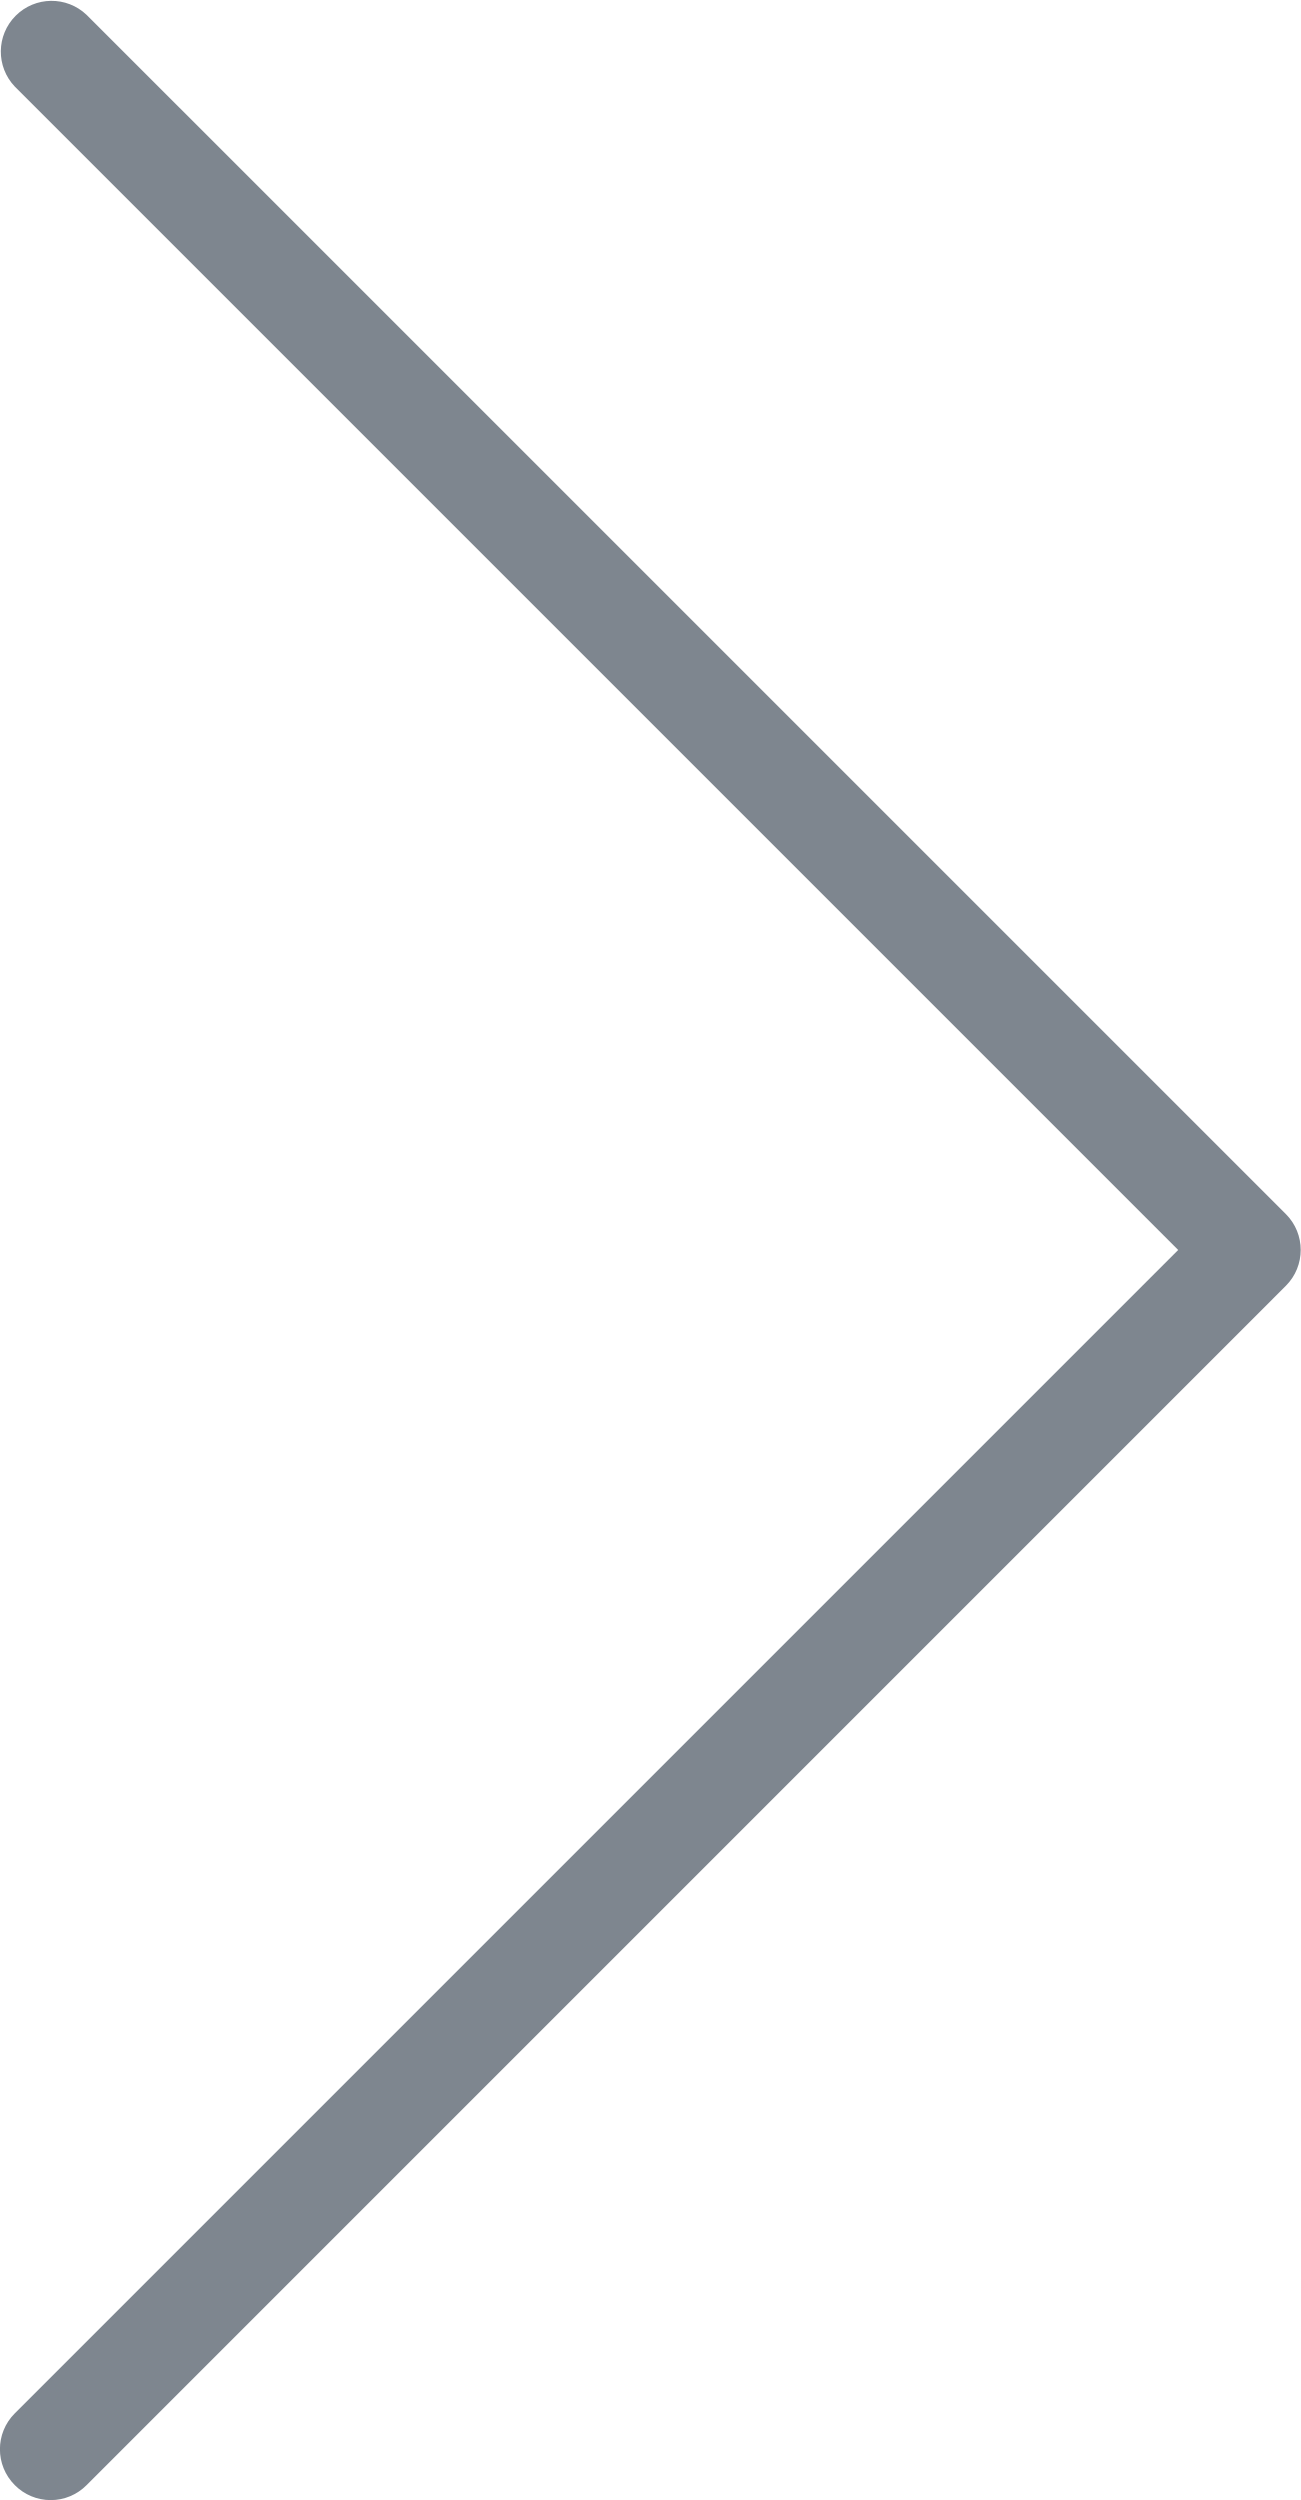
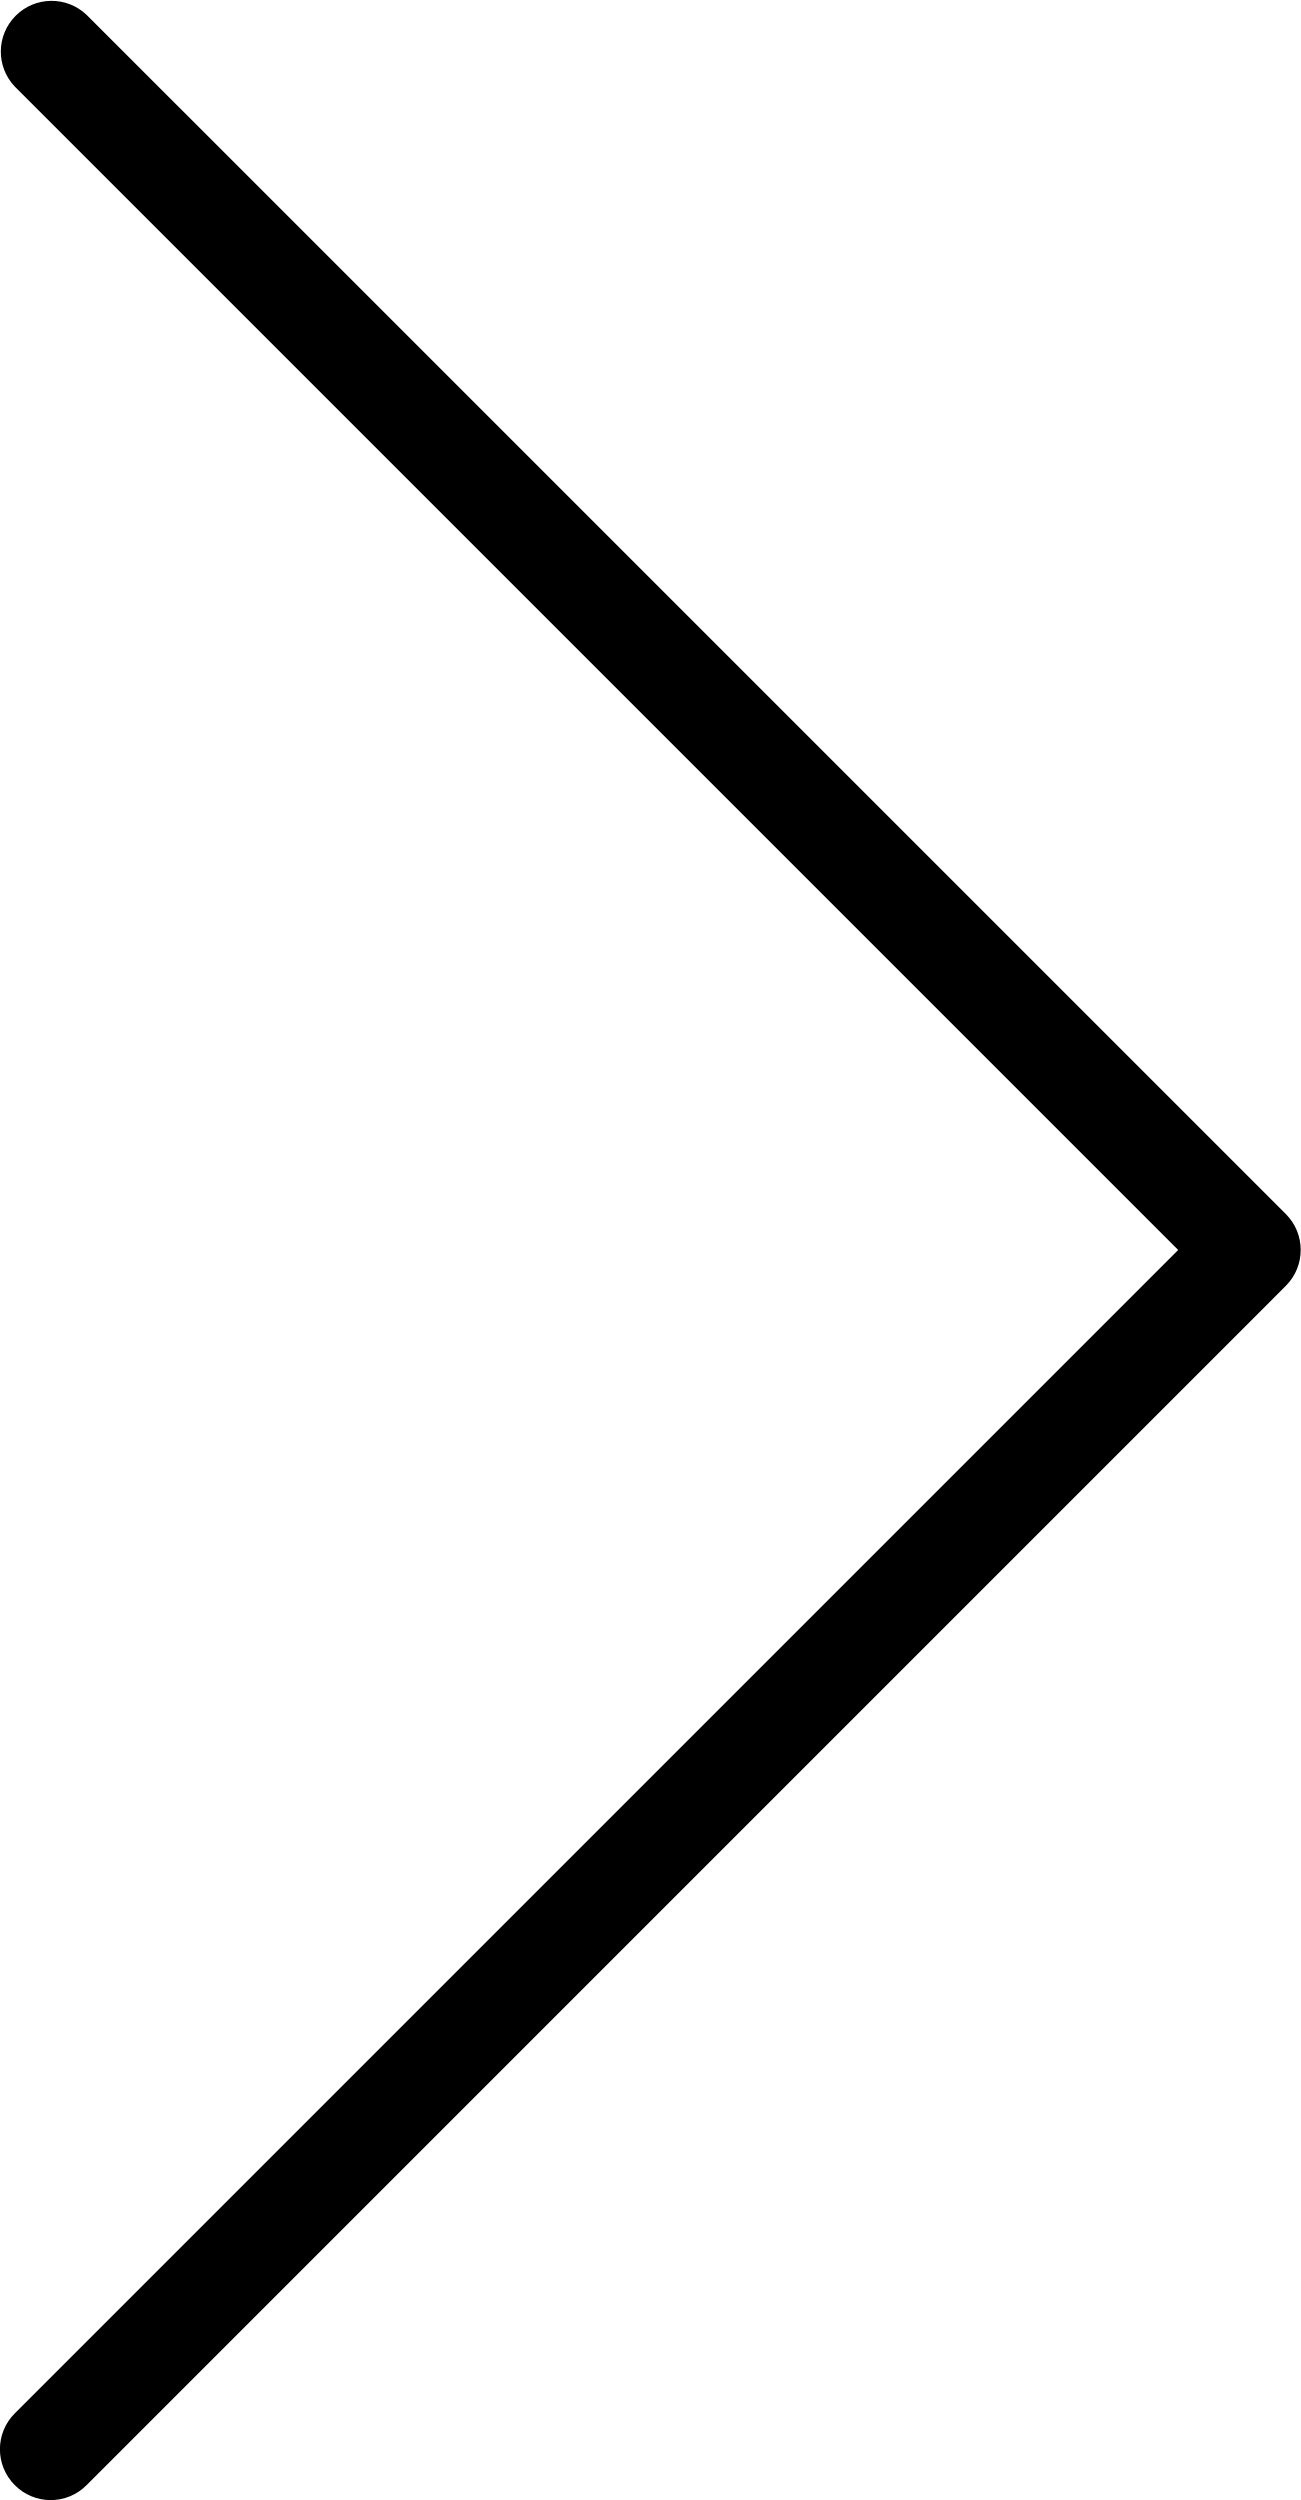
<svg xmlns="http://www.w3.org/2000/svg" width="21.706" height="41.719">
-   <path fill="#7e868f" d="M19.661 20.859L.248 1.446A.847.847 0 0 1 1.445.248L21.458 20.26c.33.33.33.867 0 1.197L1.445 41.471a.843.843 0 0 1-1.198 0 .847.847 0 0 1 0-1.198l19.414-19.414z" />
+   <path d="M19.661 20.859L.248 1.446A.847.847 0 0 1 1.445.248L21.458 20.26c.33.33.33.867 0 1.197L1.445 41.471a.843.843 0 0 1-1.198 0 .847.847 0 0 1 0-1.198l19.414-19.414z" />
</svg>
